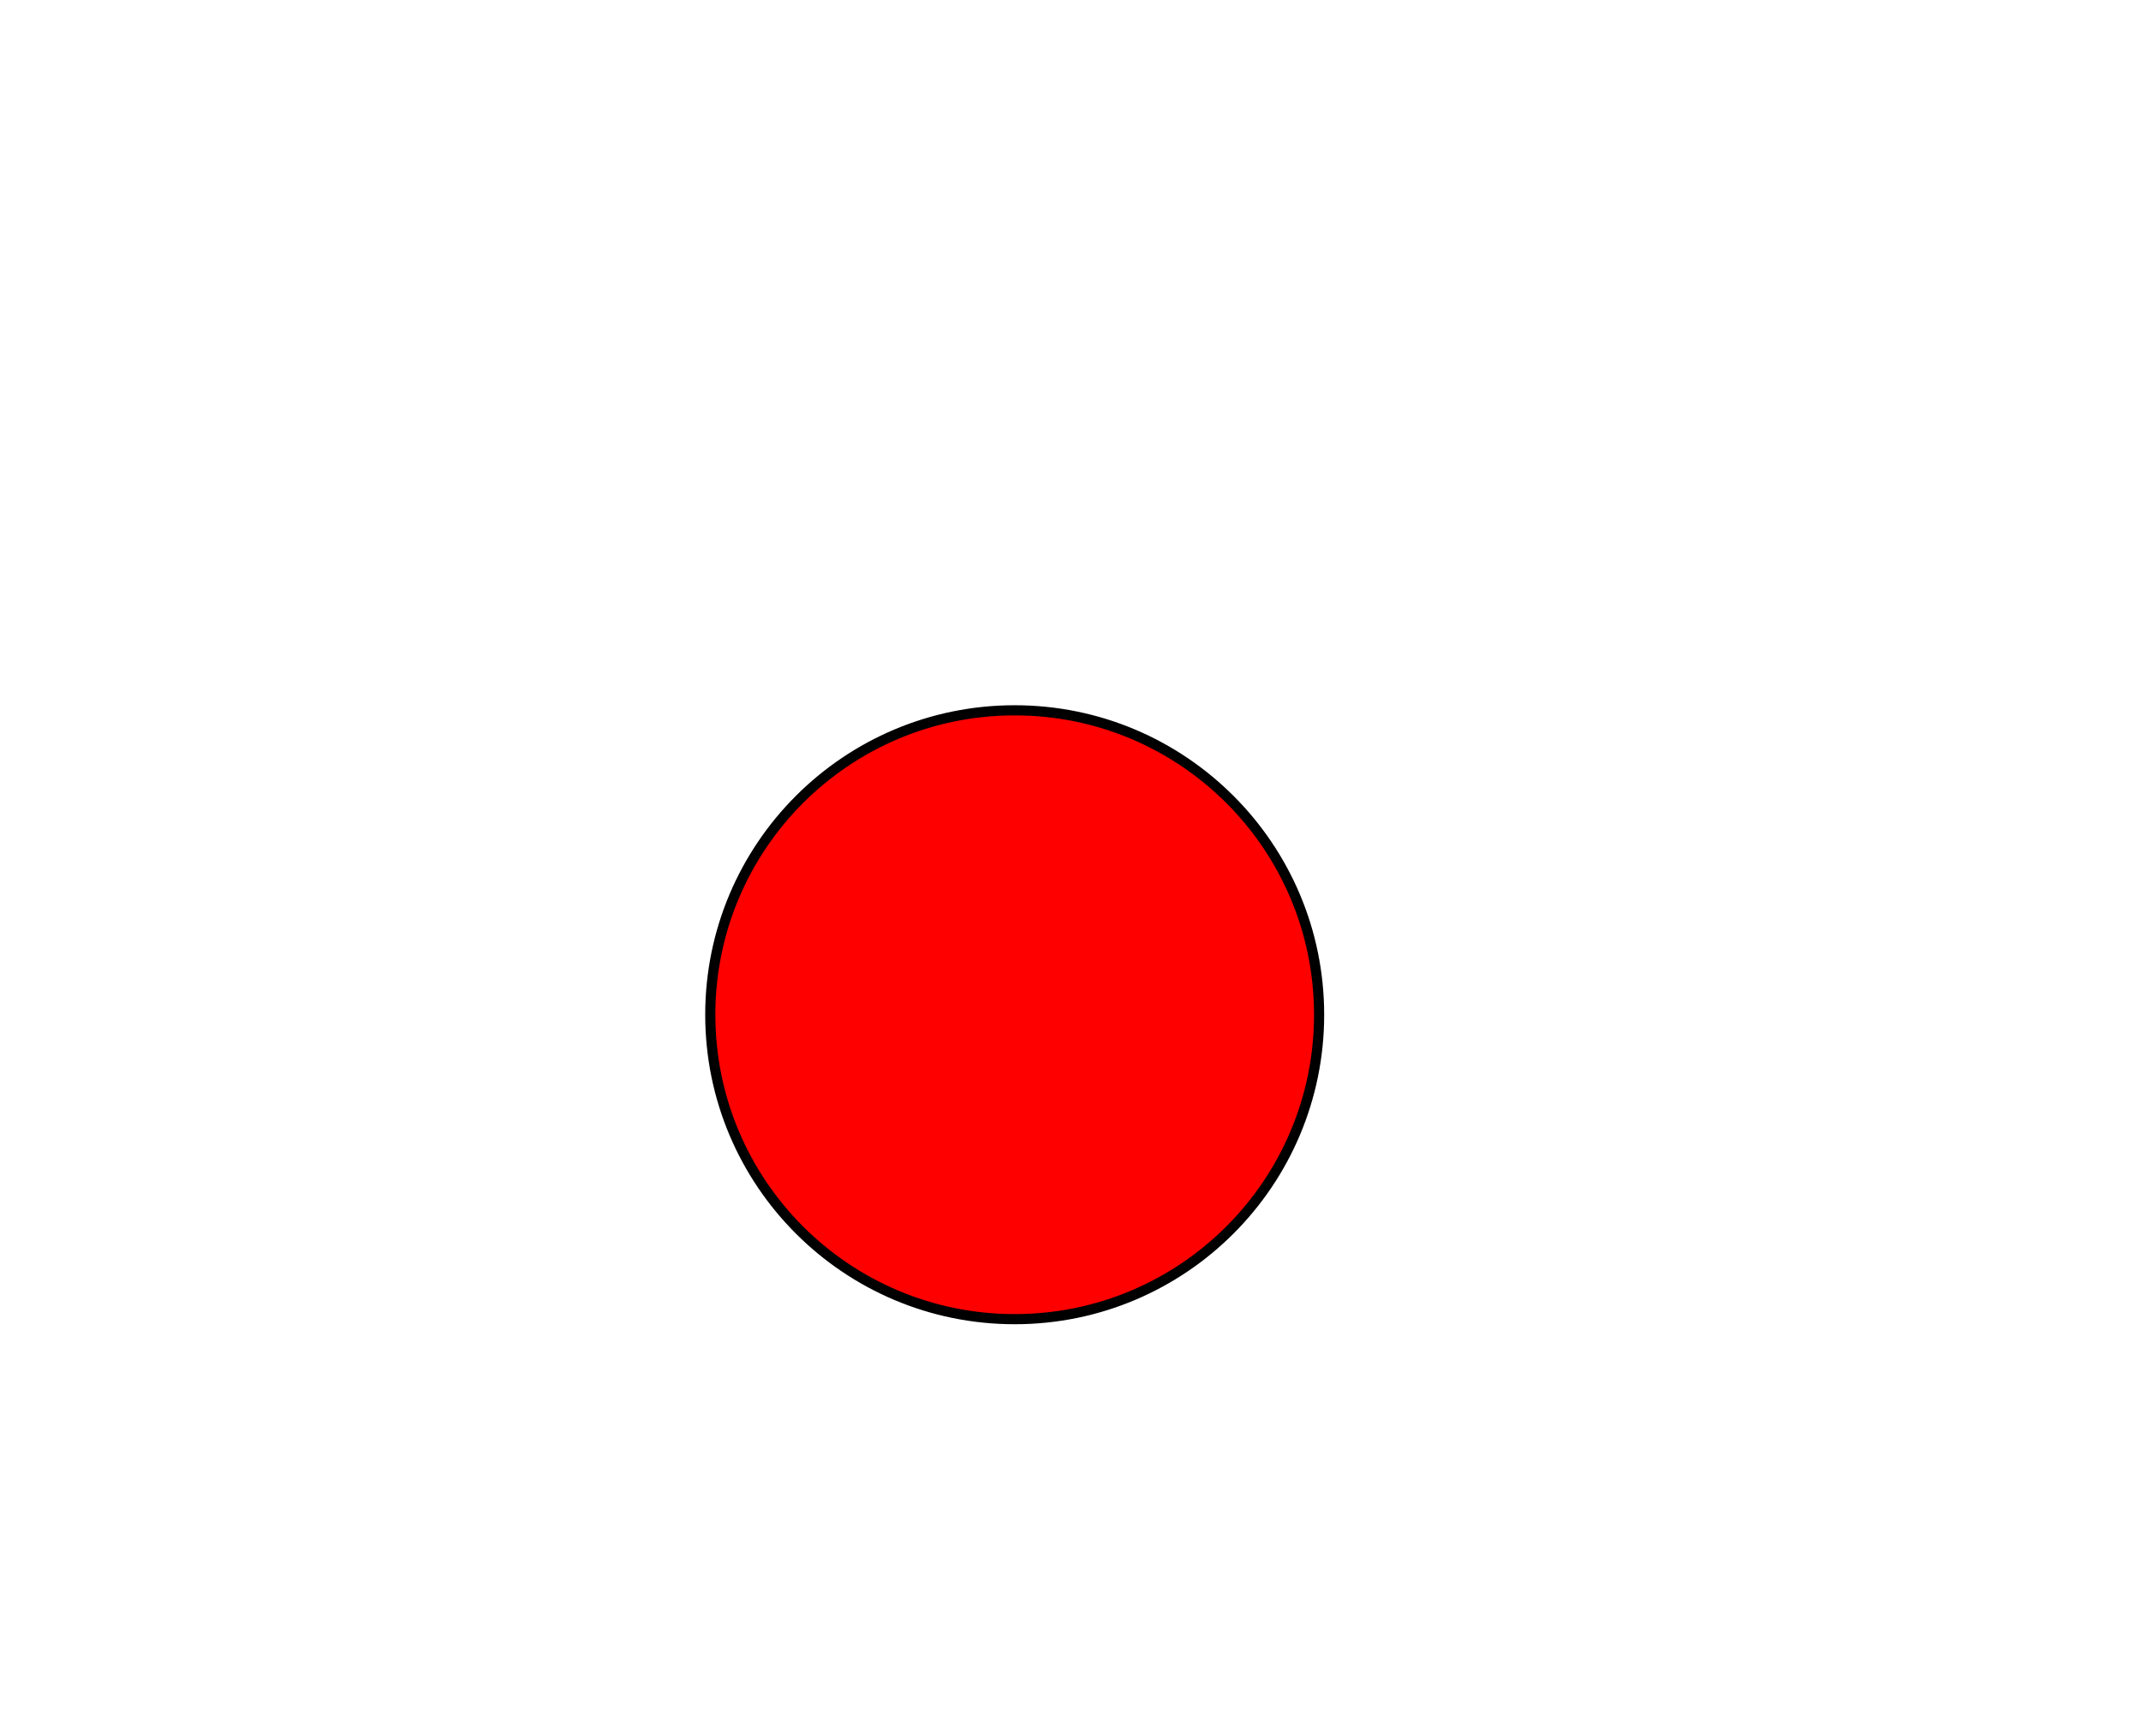
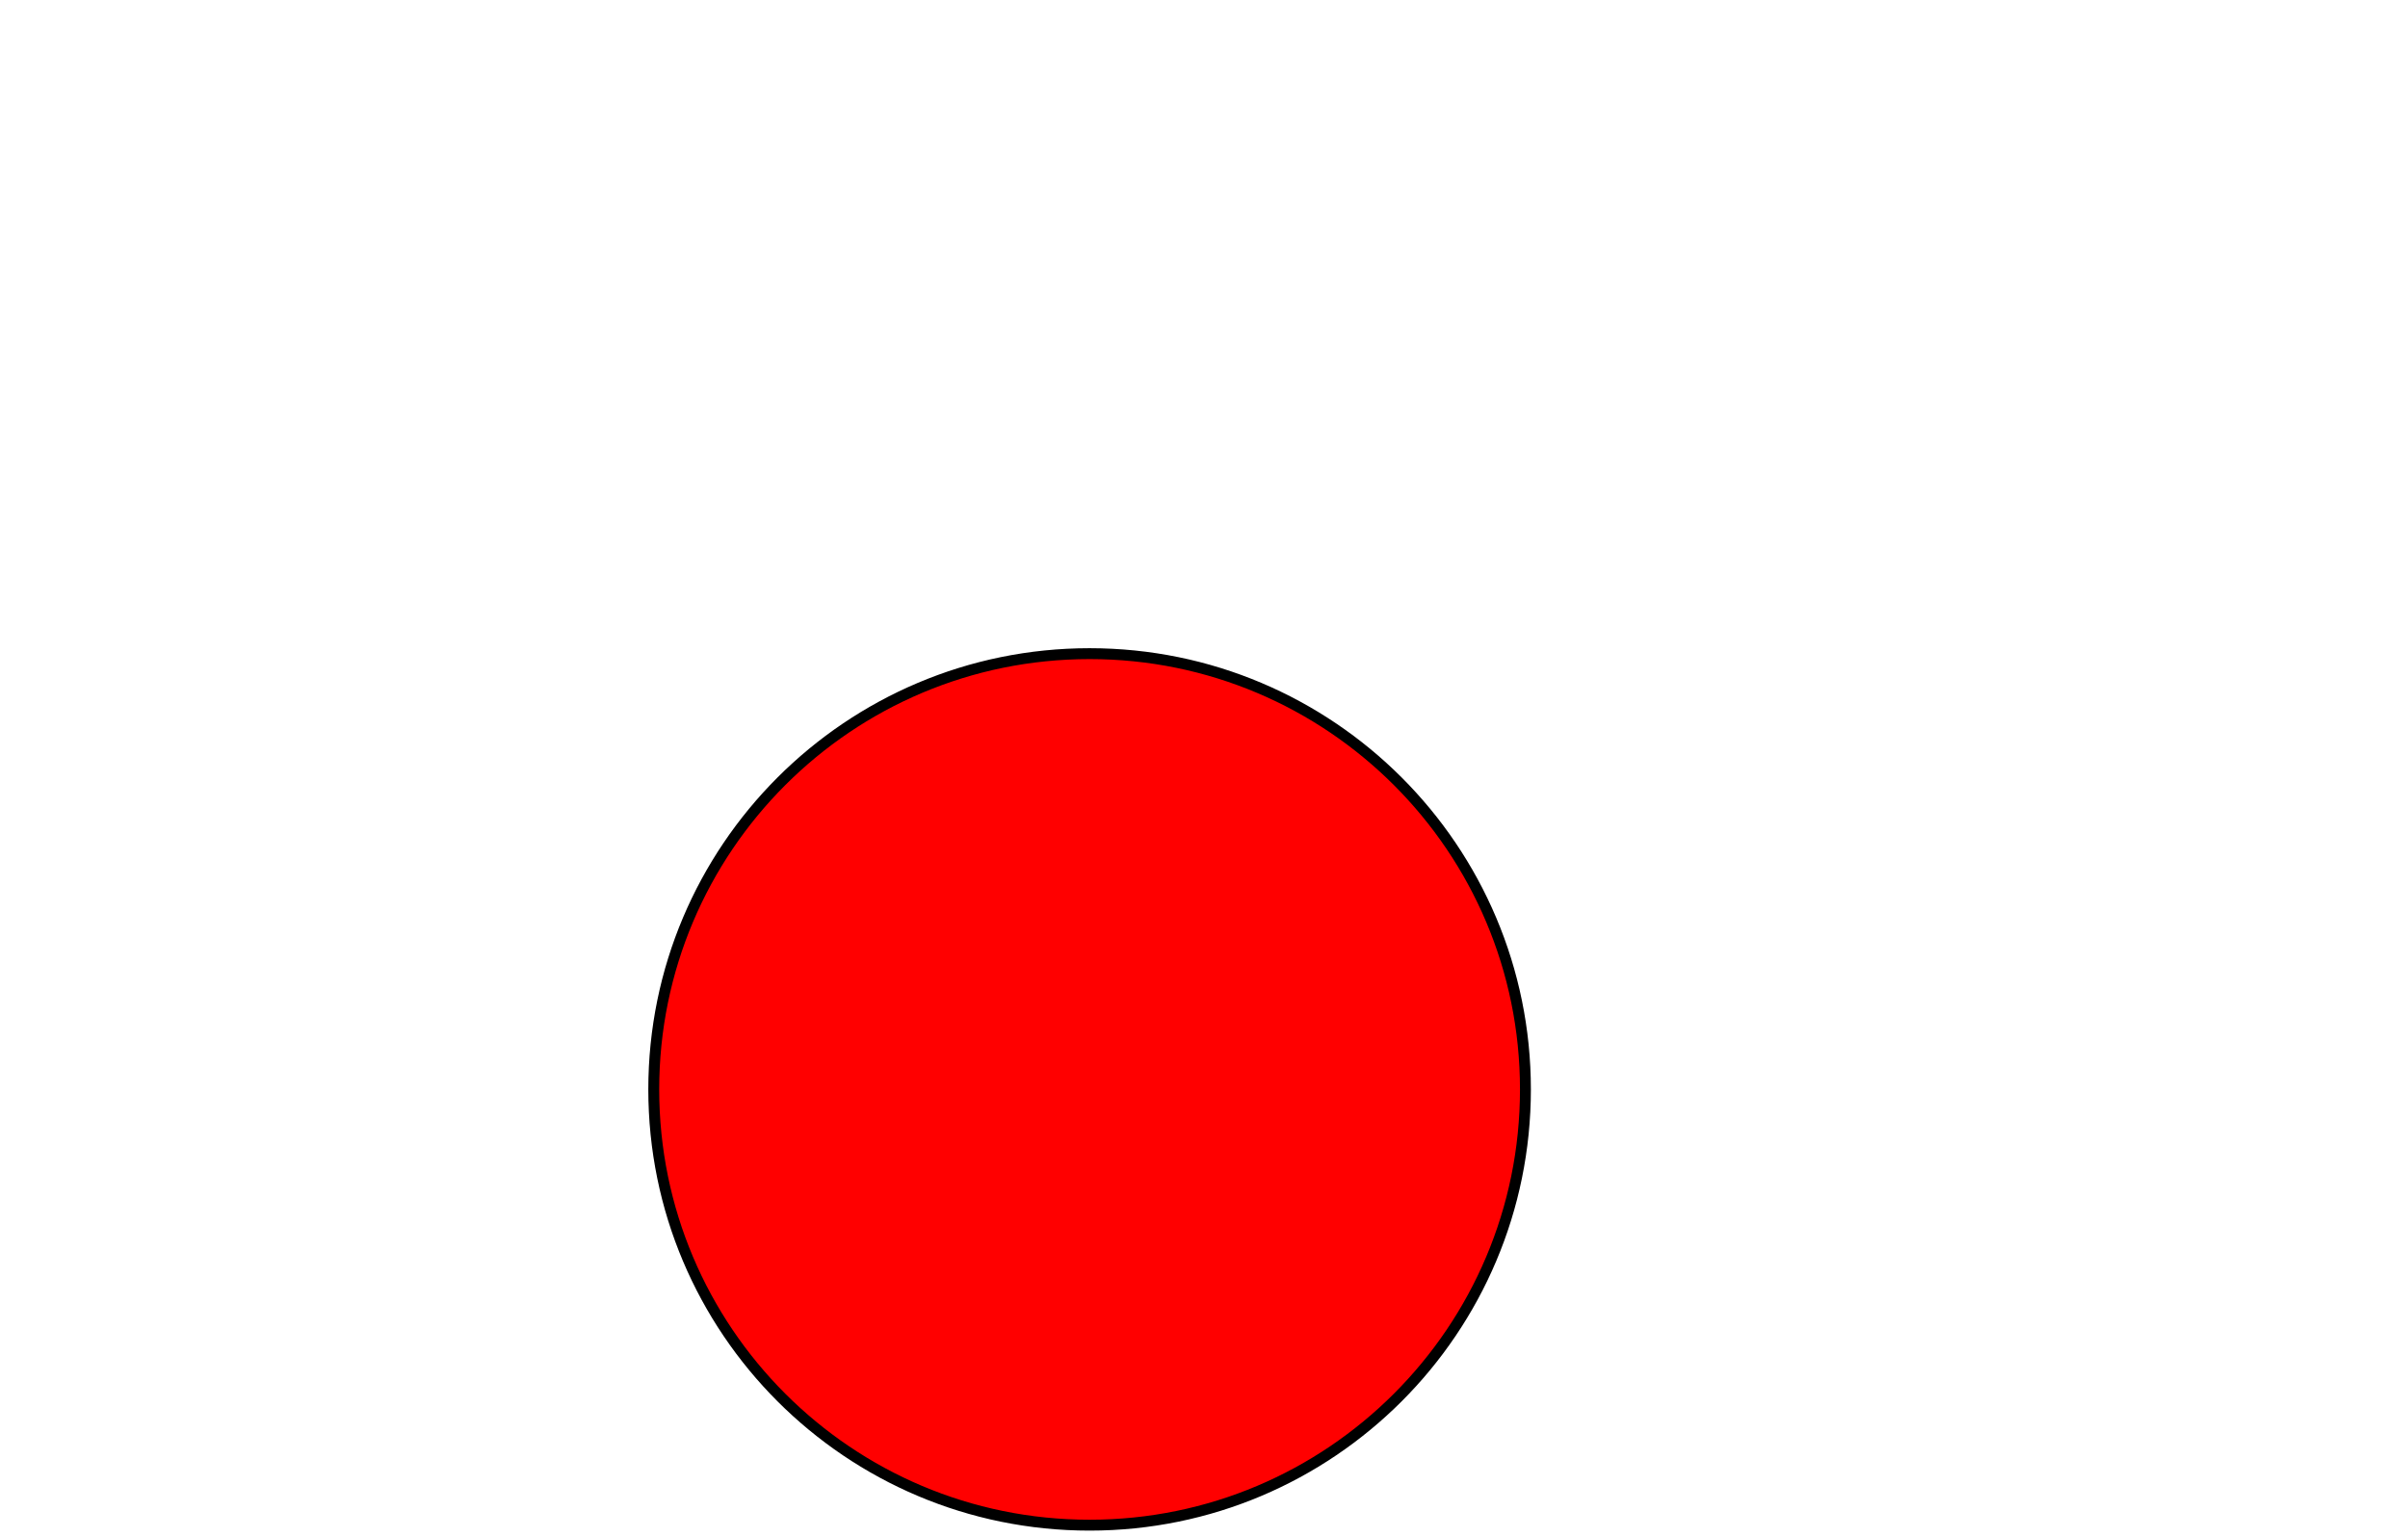
<svg xmlns="http://www.w3.org/2000/svg">
-   <circle cx="100.00" cy="100.00" r="30.00" fill="red" stroke="black" />
-   <rect x="200.00" y="200.00" width="80.00" height="40.00" fill="yellow" stroke="blue" />
+   <circle cx="100.00" cy="100.00" r="40.00" fill="red" stroke="black" />
+   <rect x="200.00" y="150.00" width="80.00" height="50.00" fill="yellow" stroke="blue" />
</svg>
